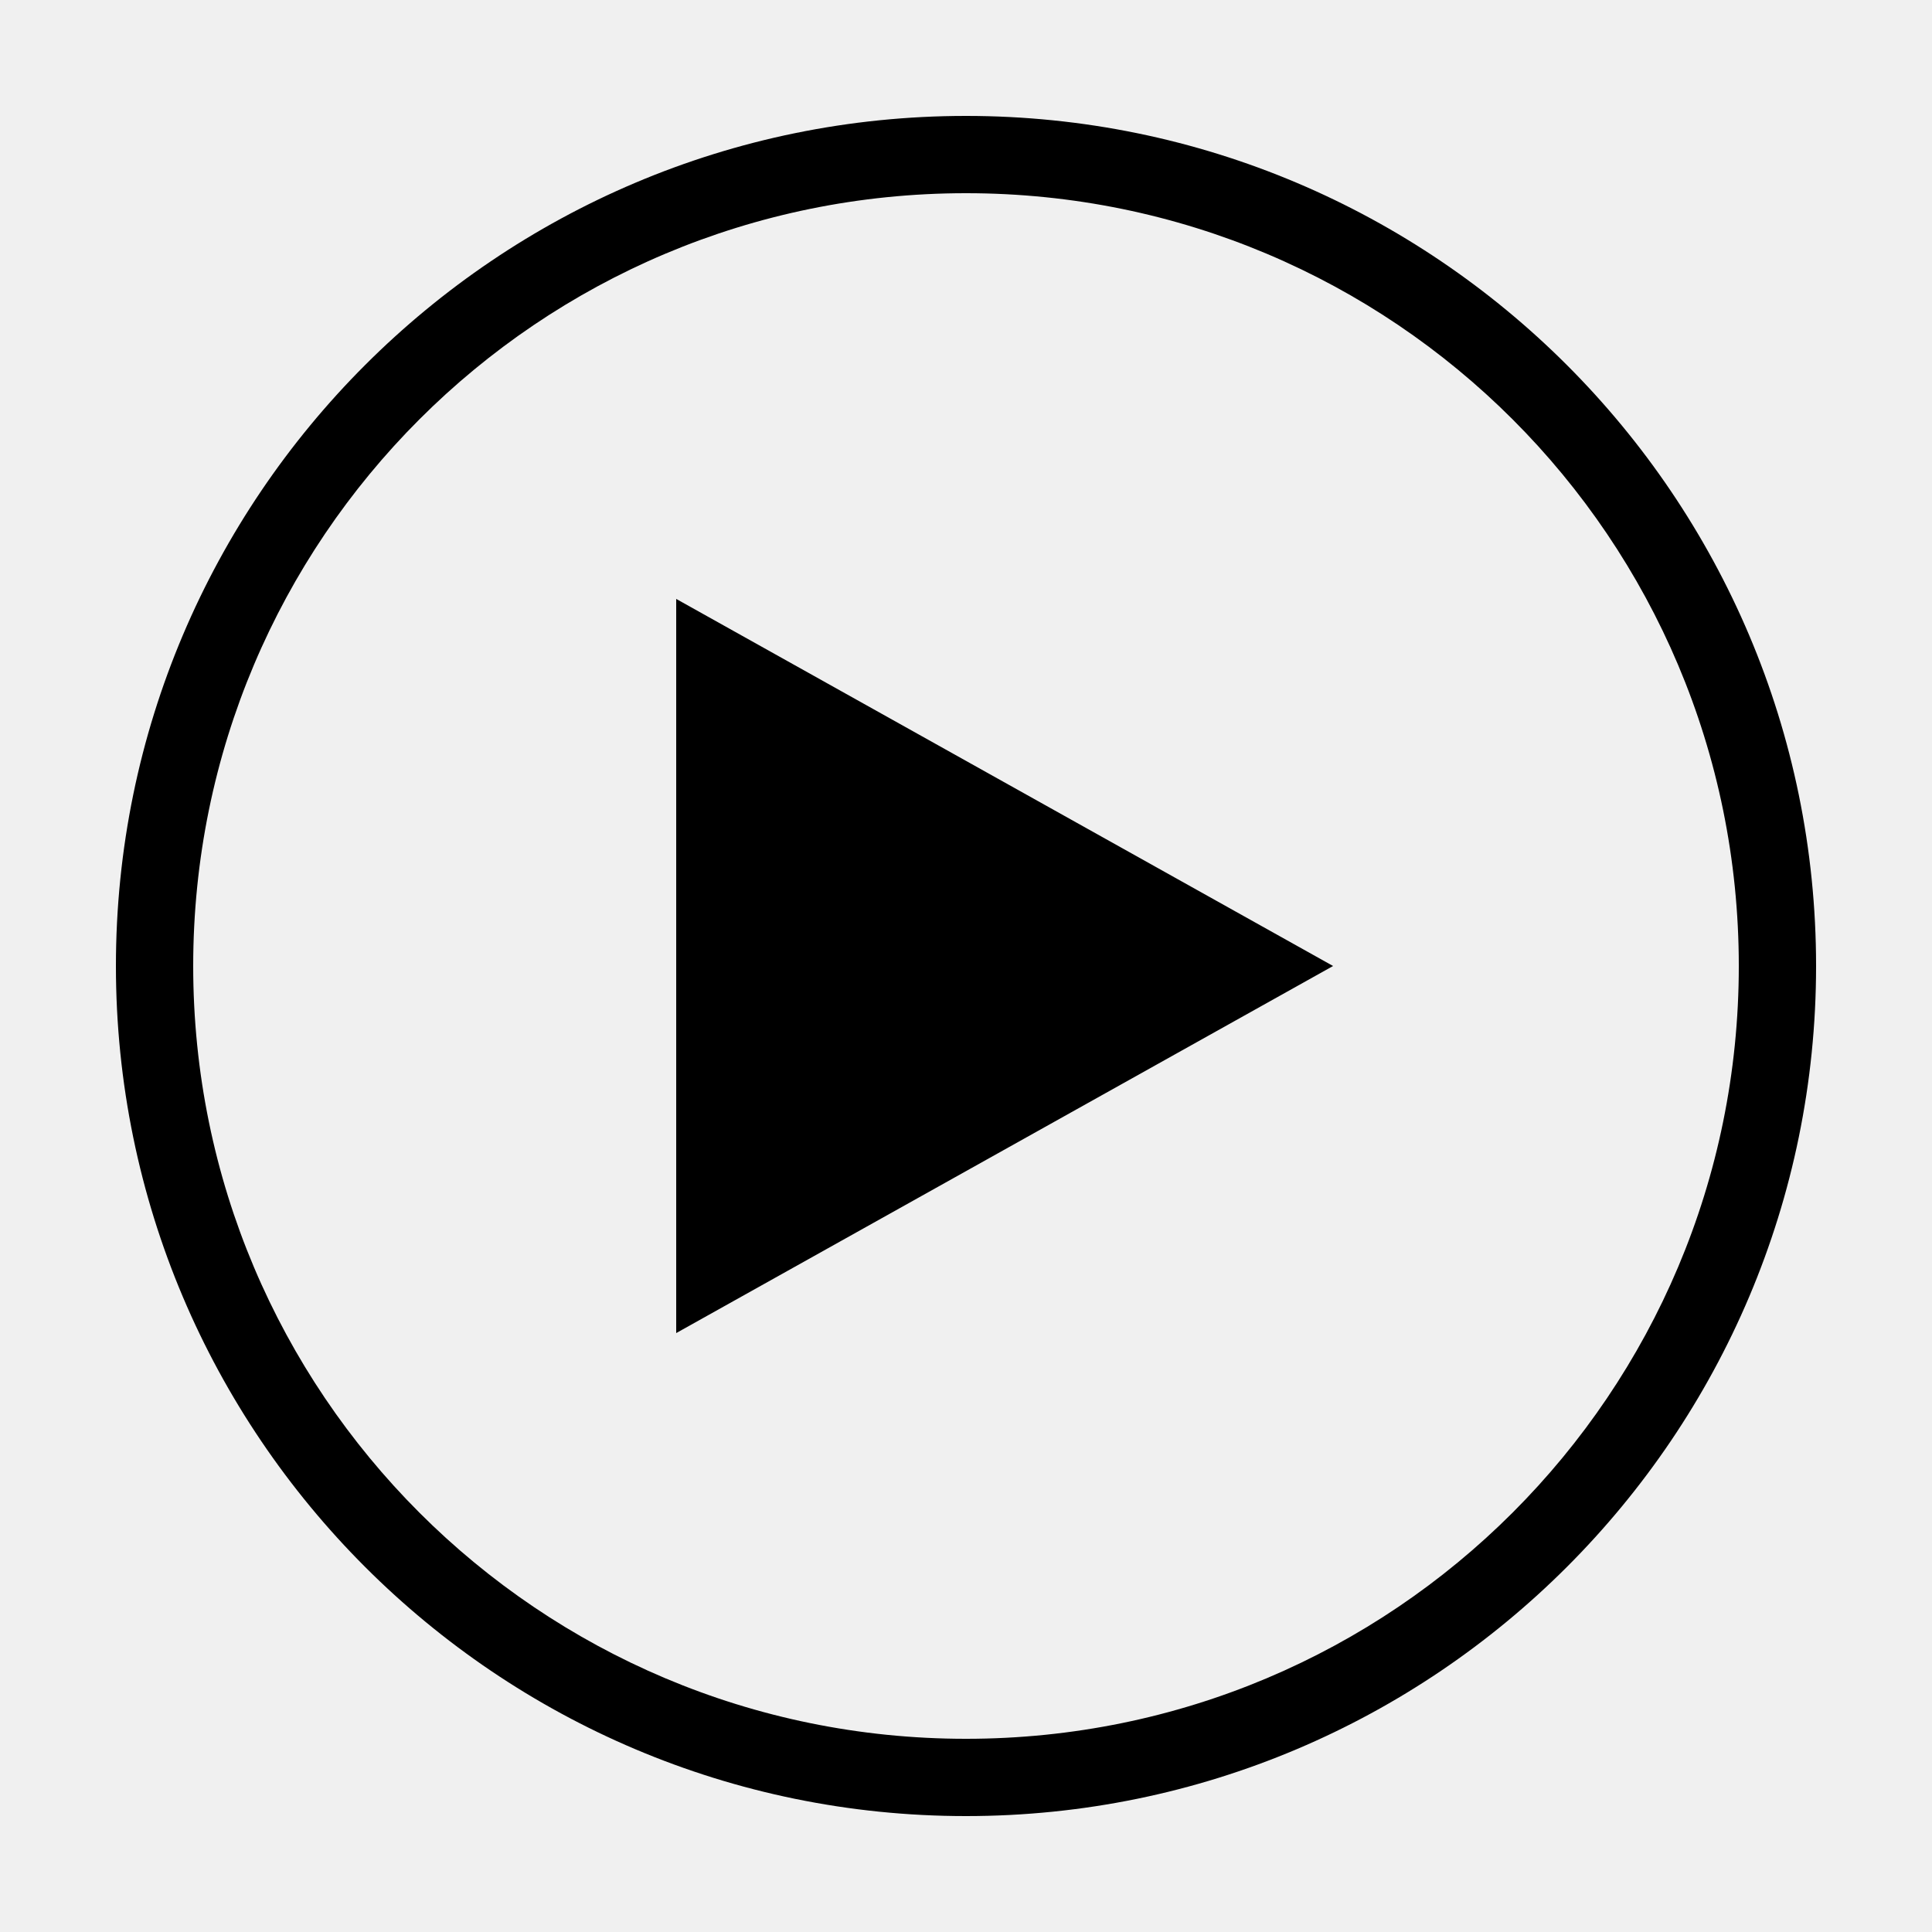
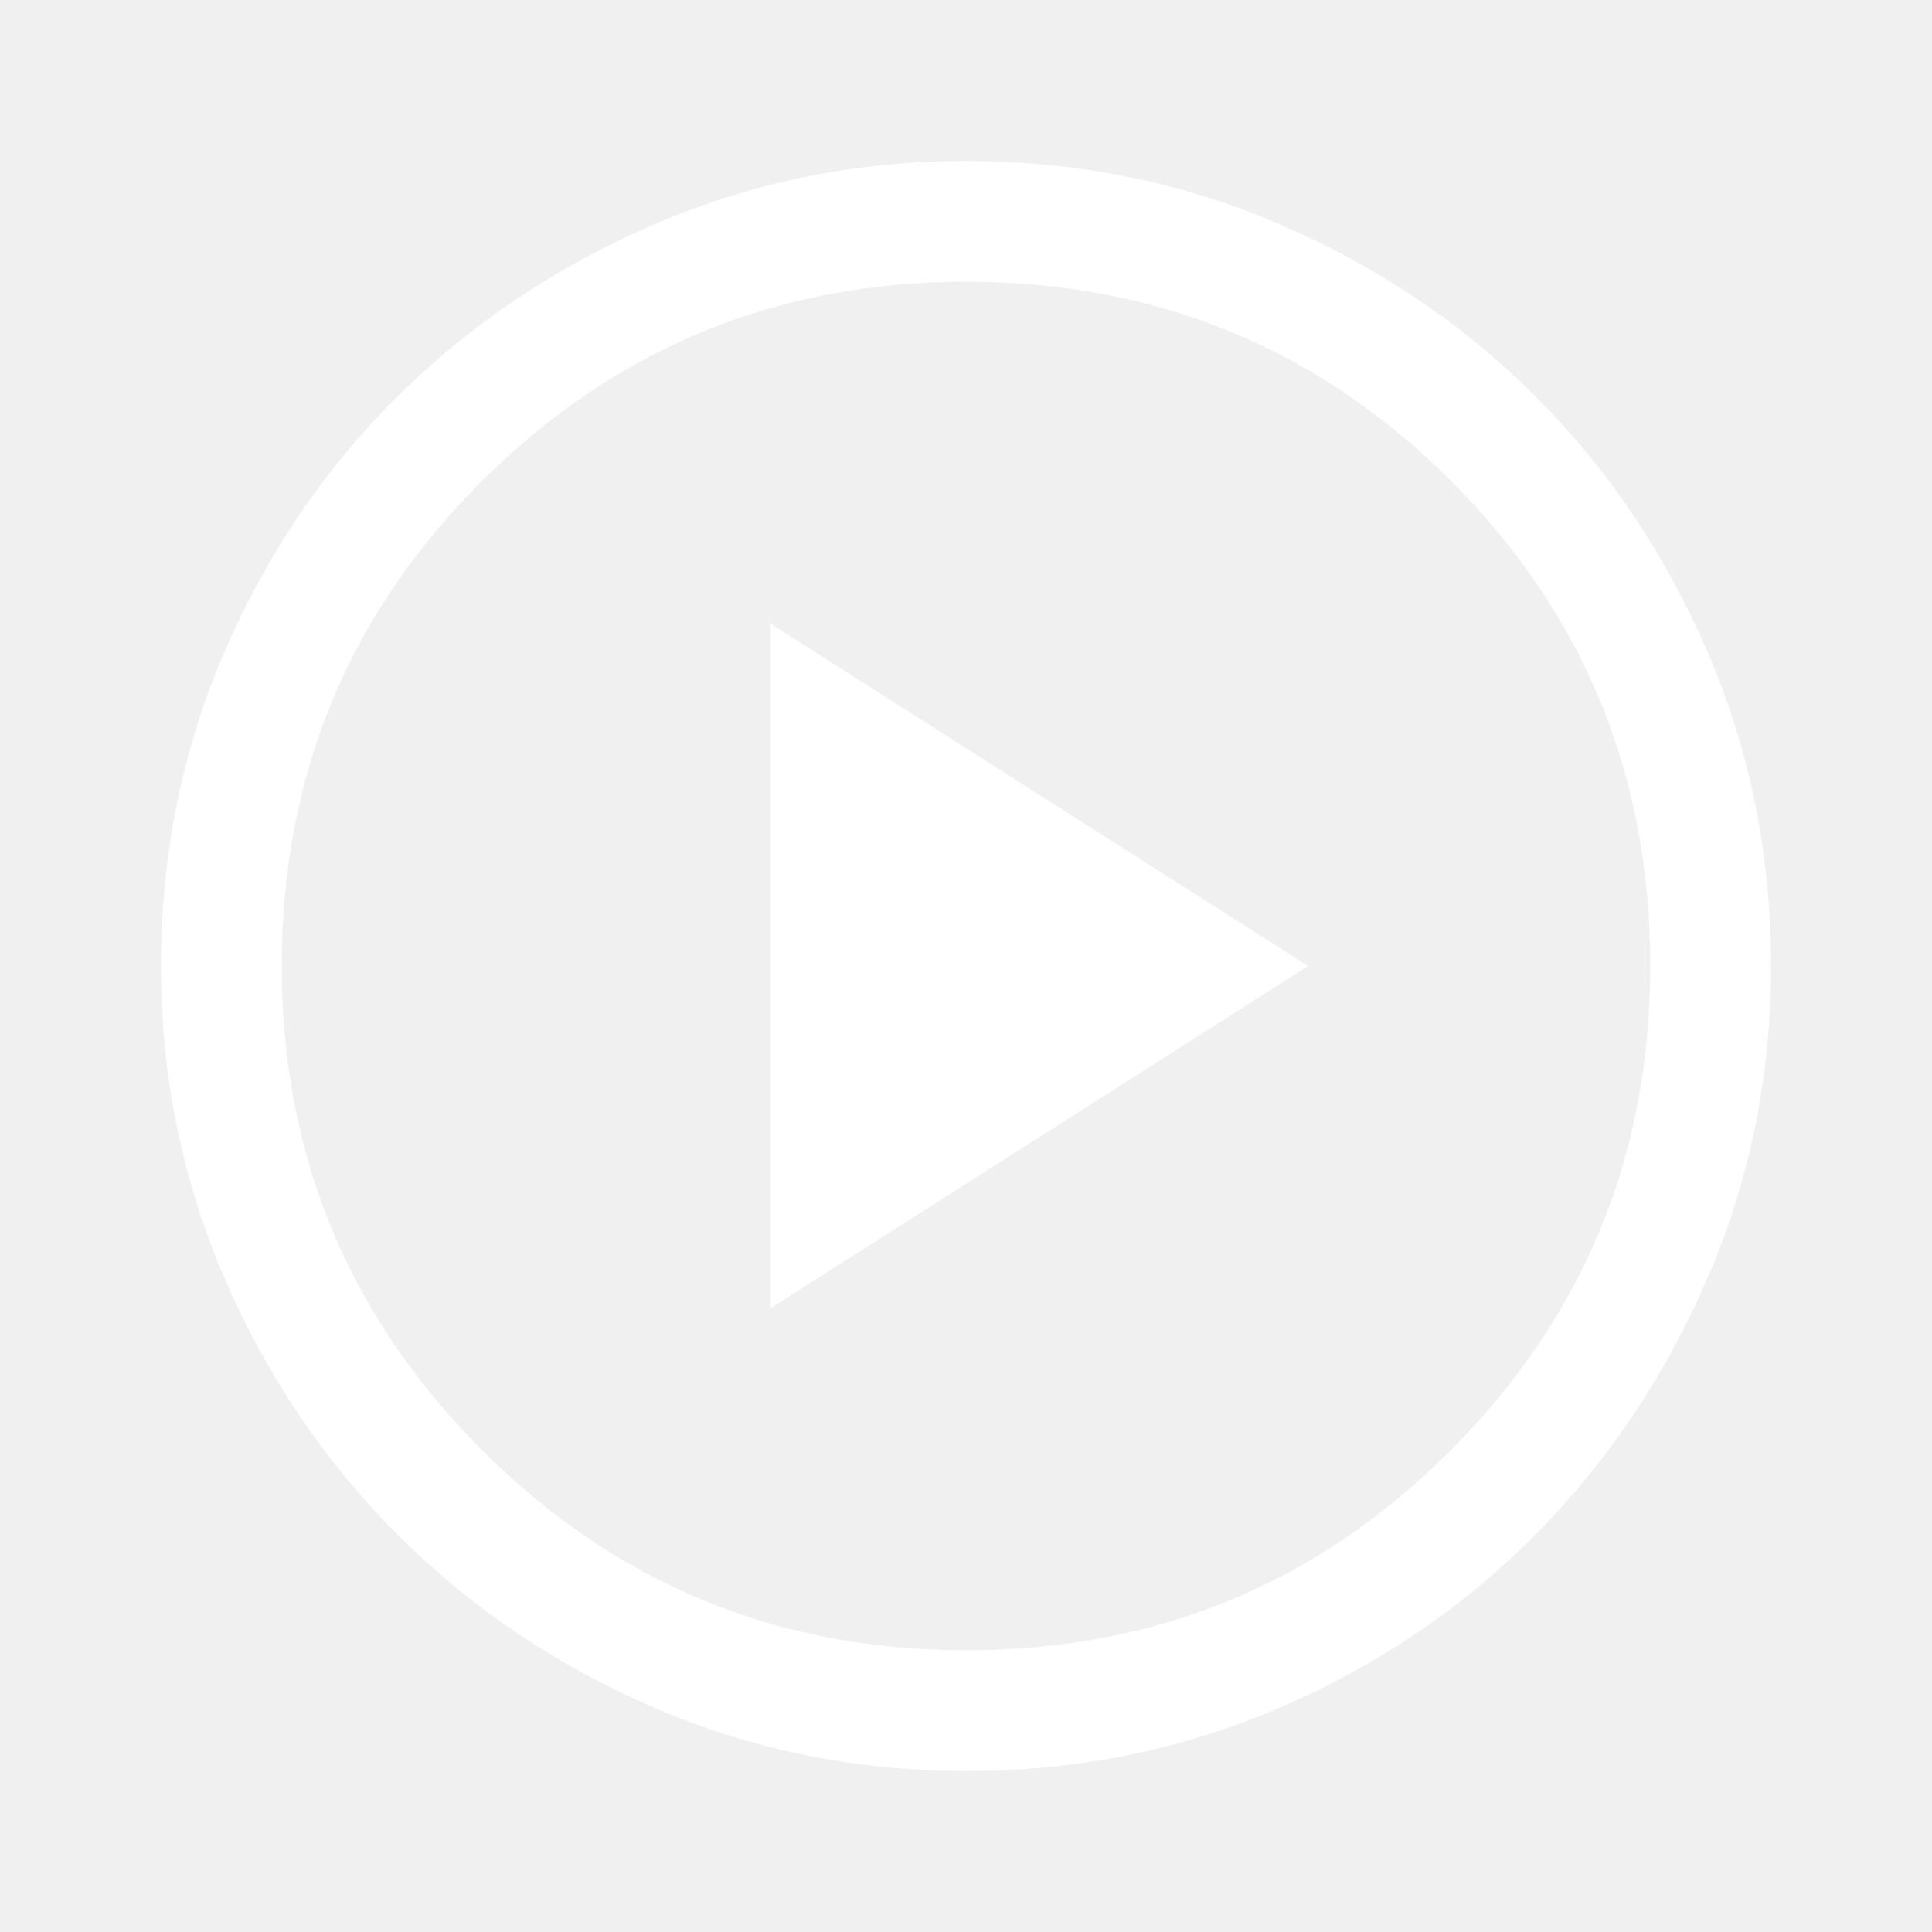
- <svg xmlns="http://www.w3.org/2000/svg" viewBox="0 0 100 100">
-   <path style="text-indent:0;text-transform:none;block-progression:tb" d="M50 6c-24.277 0-44 19.723-44 44 0 24.277 19.723 44 44 44s44-19.723 44-44C94 25.723 74.277 6 50 6zm0 4c22.115 0 40 17.885 40 40 0 22.115-17.885 40-40 40s-40-17.885-40-40C10 27.885 27.885 10 50 10zm-15 21v38l34-19-34-19z" overflow="visible" color="#000" />
+ <svg xmlns="http://www.w3.org/2000/svg" height="48px" viewBox="0 -960 960 960" width="48px" fill="#FFFFFF">
+   <path d="m383-310 267-170-267-170v340Zm97 230q-82 0-155-31.5t-127.5-86Q143-252 111.5-325T80-480q0-83 31.5-156t86-127Q252-817 325-848.5T480-880q83 0 156 31.5T763-763q54 54 85.5 127T880-480q0 82-31.5 155T763-197.5q-54 54.5-127 86T480-80Zm0-60q142 0 241-99.5T820-480q0-142-99-241t-241-99q-141 0-240.5 99T140-480q0 141 99.5 240.5T480-140Zm0-340Z" />
</svg>
